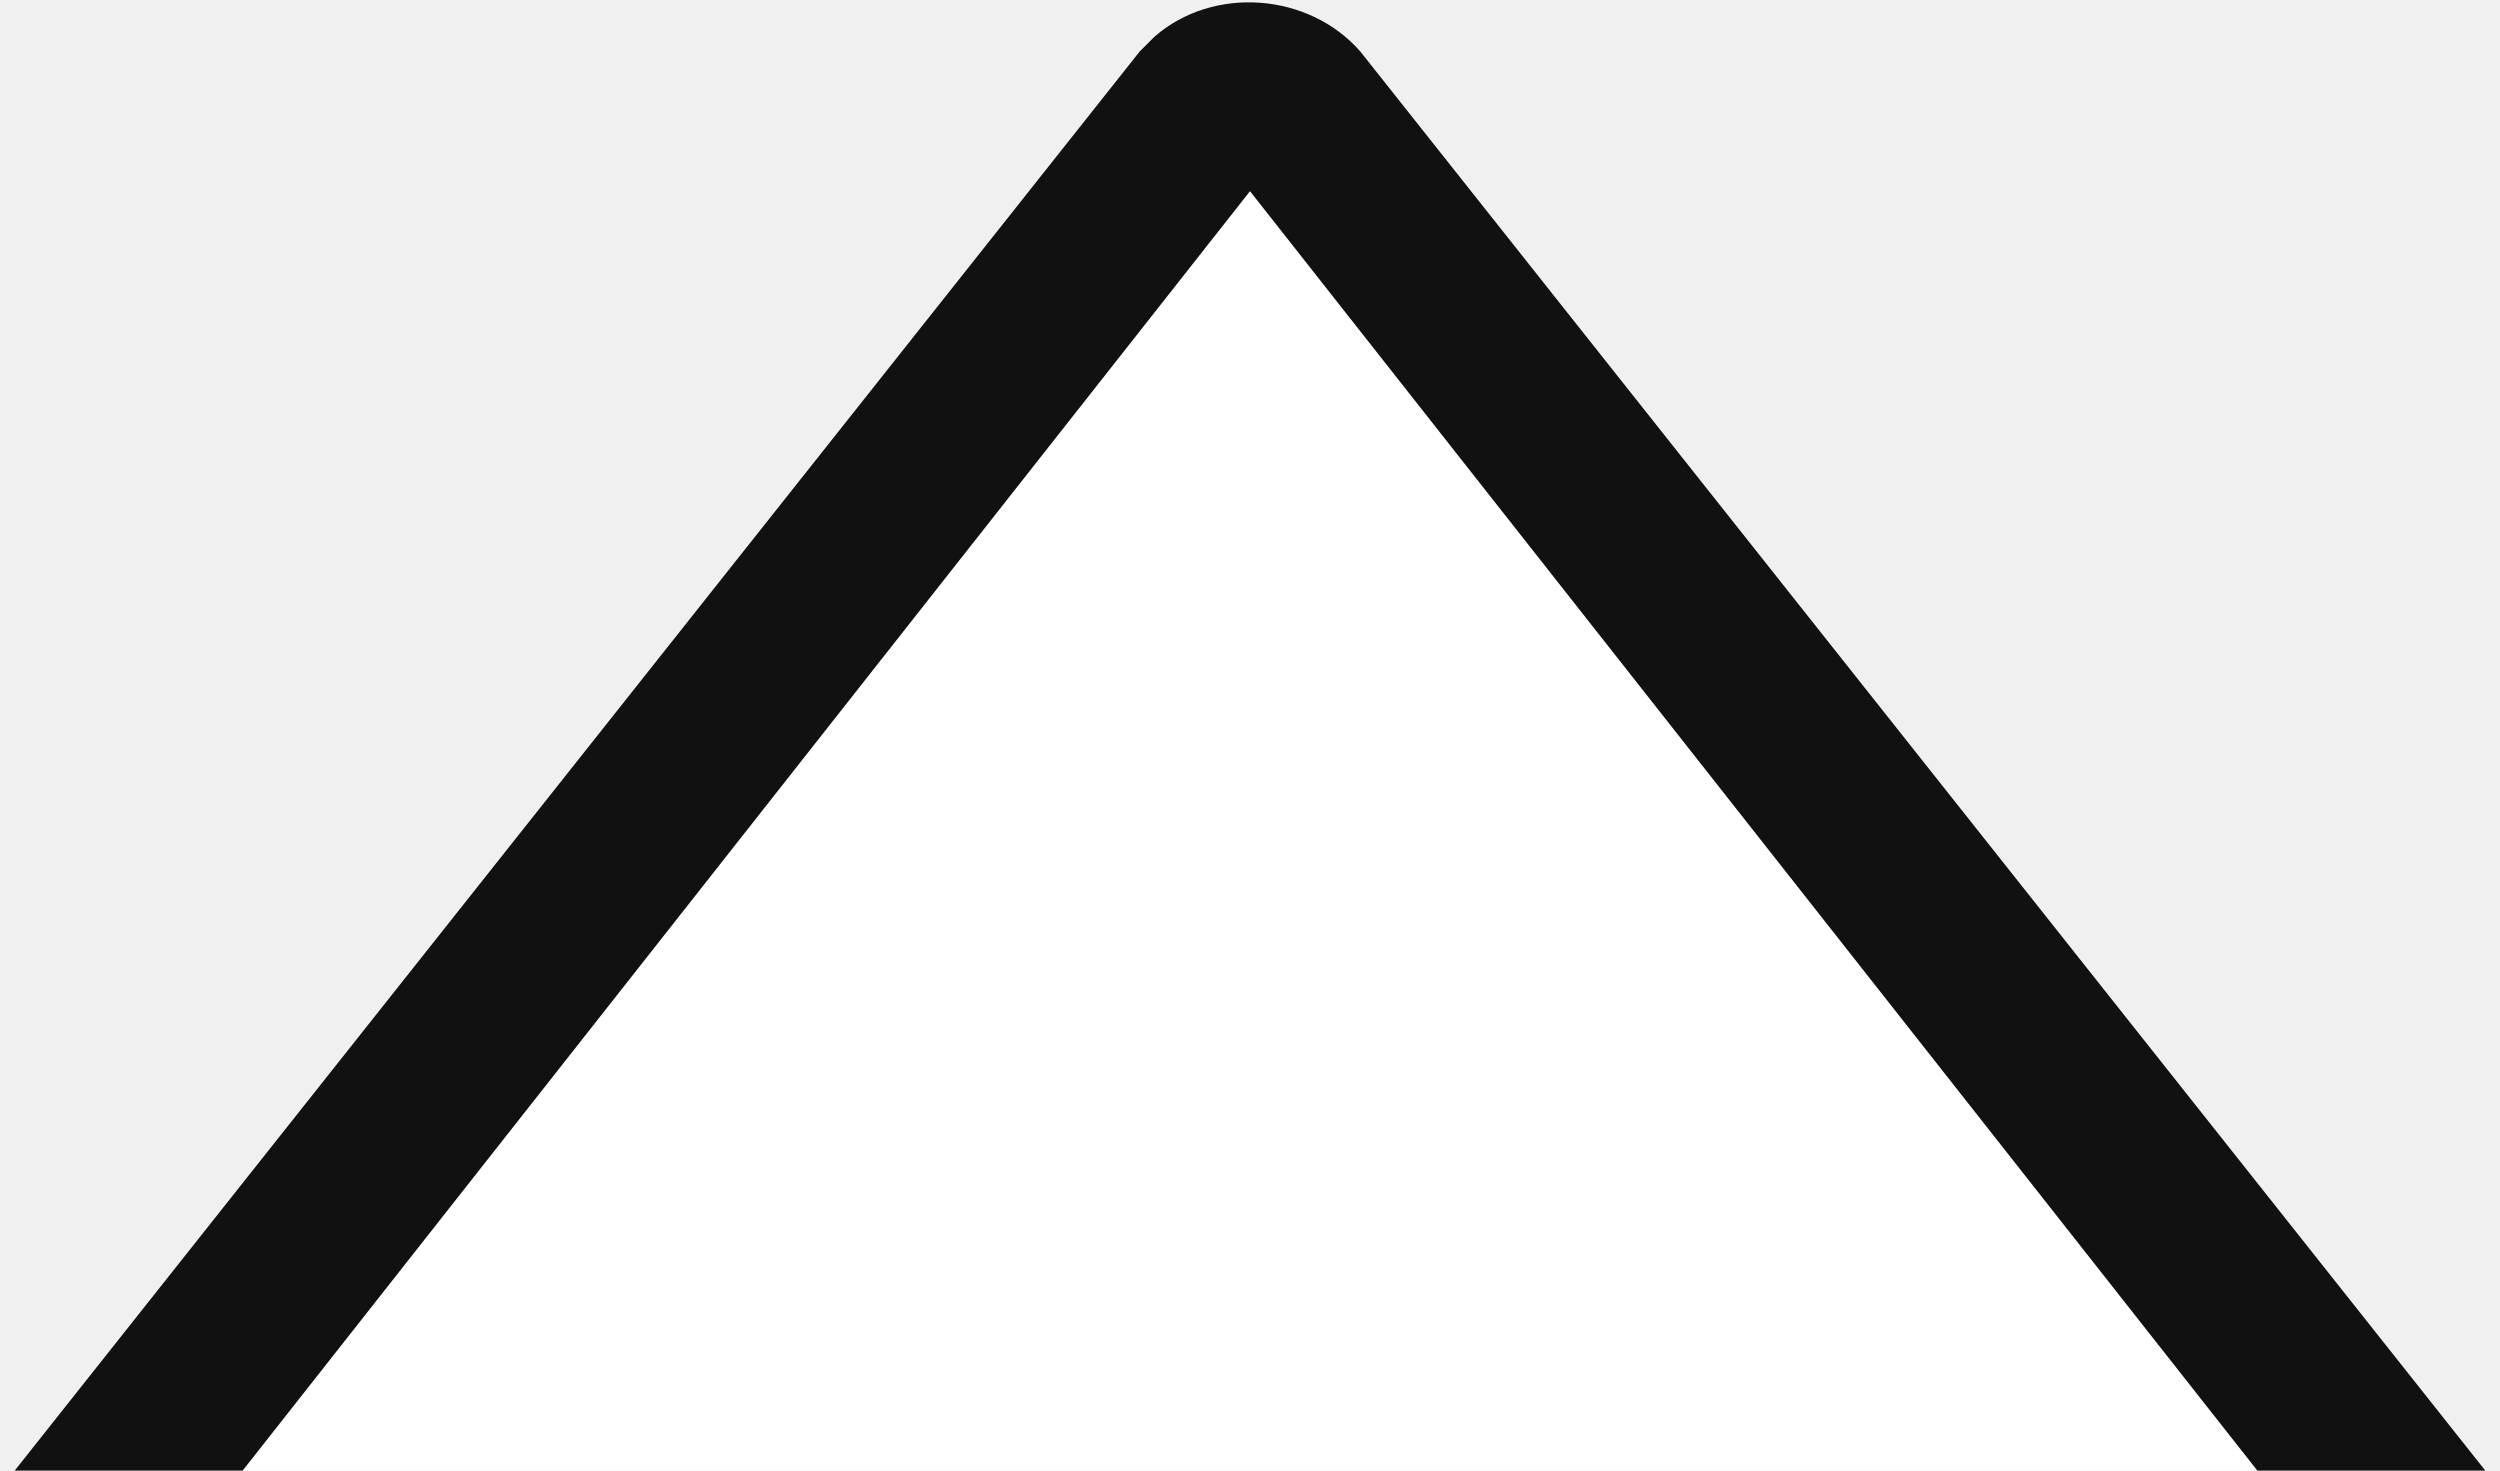
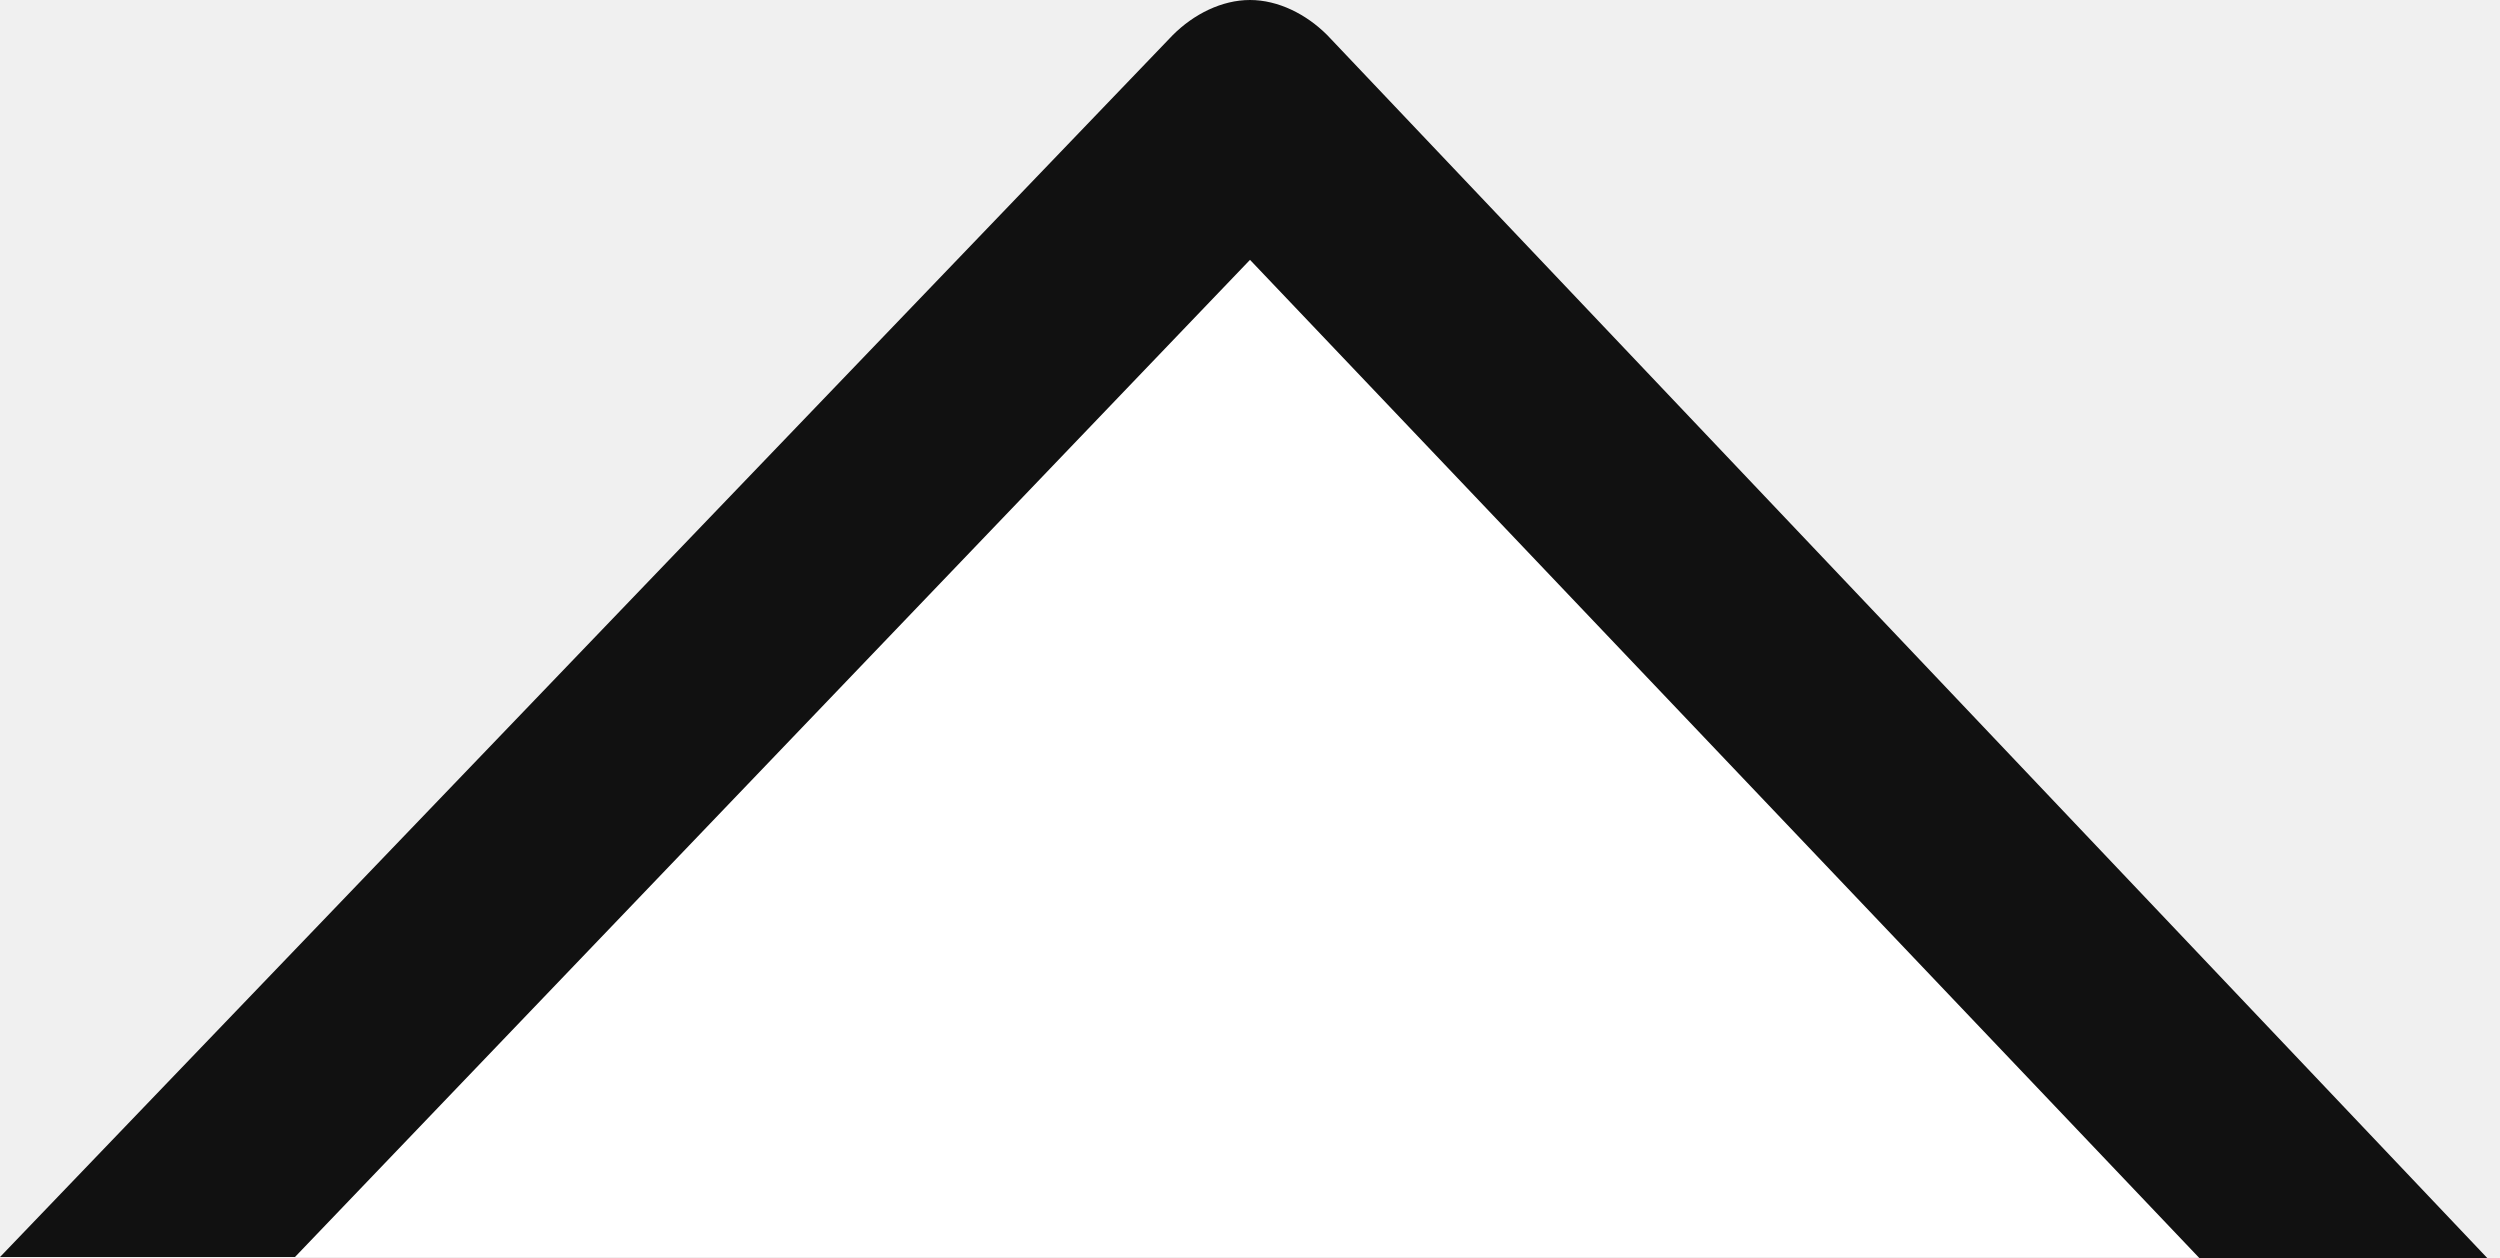
- <svg xmlns="http://www.w3.org/2000/svg" version="1.1" id="f77a209a-b266-4660-85d4-5cd87e1f6d90" x="0px" y="0px" viewBox="0 0 34 20" style="enable-background:new 0 0 34 20;" xml:space="preserve">
+ <svg xmlns="http://www.w3.org/2000/svg" version="1.1" id="f77a209a-b266-4660-85d4-5cd87e1f6d90" x="0px" y="0px" viewBox="0 0 35.6 17.9" style="enable-background:new 0 0 35.6 17.9;" xml:space="preserve">
  <style type="text/css">
	.st0{fill:#FFFFFF;}
	.st1{fill:#111111;}
</style>
-   <path class="st0" d="M3.3,20L17,2.6L30.7,20" />
-   <path class="st1" d="M18.5,0.7c-0.7-0.8-2-0.9-2.8-0.2c-0.1,0.1-0.1,0.1-0.2,0.2L0.2,20h3.1L17,2.6L30.7,20h3.1L18.5,0.7z" />
+   <polygon class="st0" points="4.2,17.9 31.4,17.9 17.8,3.7 " />
+   <path class="st1" d="M18.9,0.5C18.6,0.2,18.2,0,17.8,0c0,0,0,0,0,0c-0.4,0-0.8,0.2-1.1,0.5L0,17.9h4.2L17.8,3.7l13.6,14.3h4.1  L18.9,0.5z" />
</svg>
